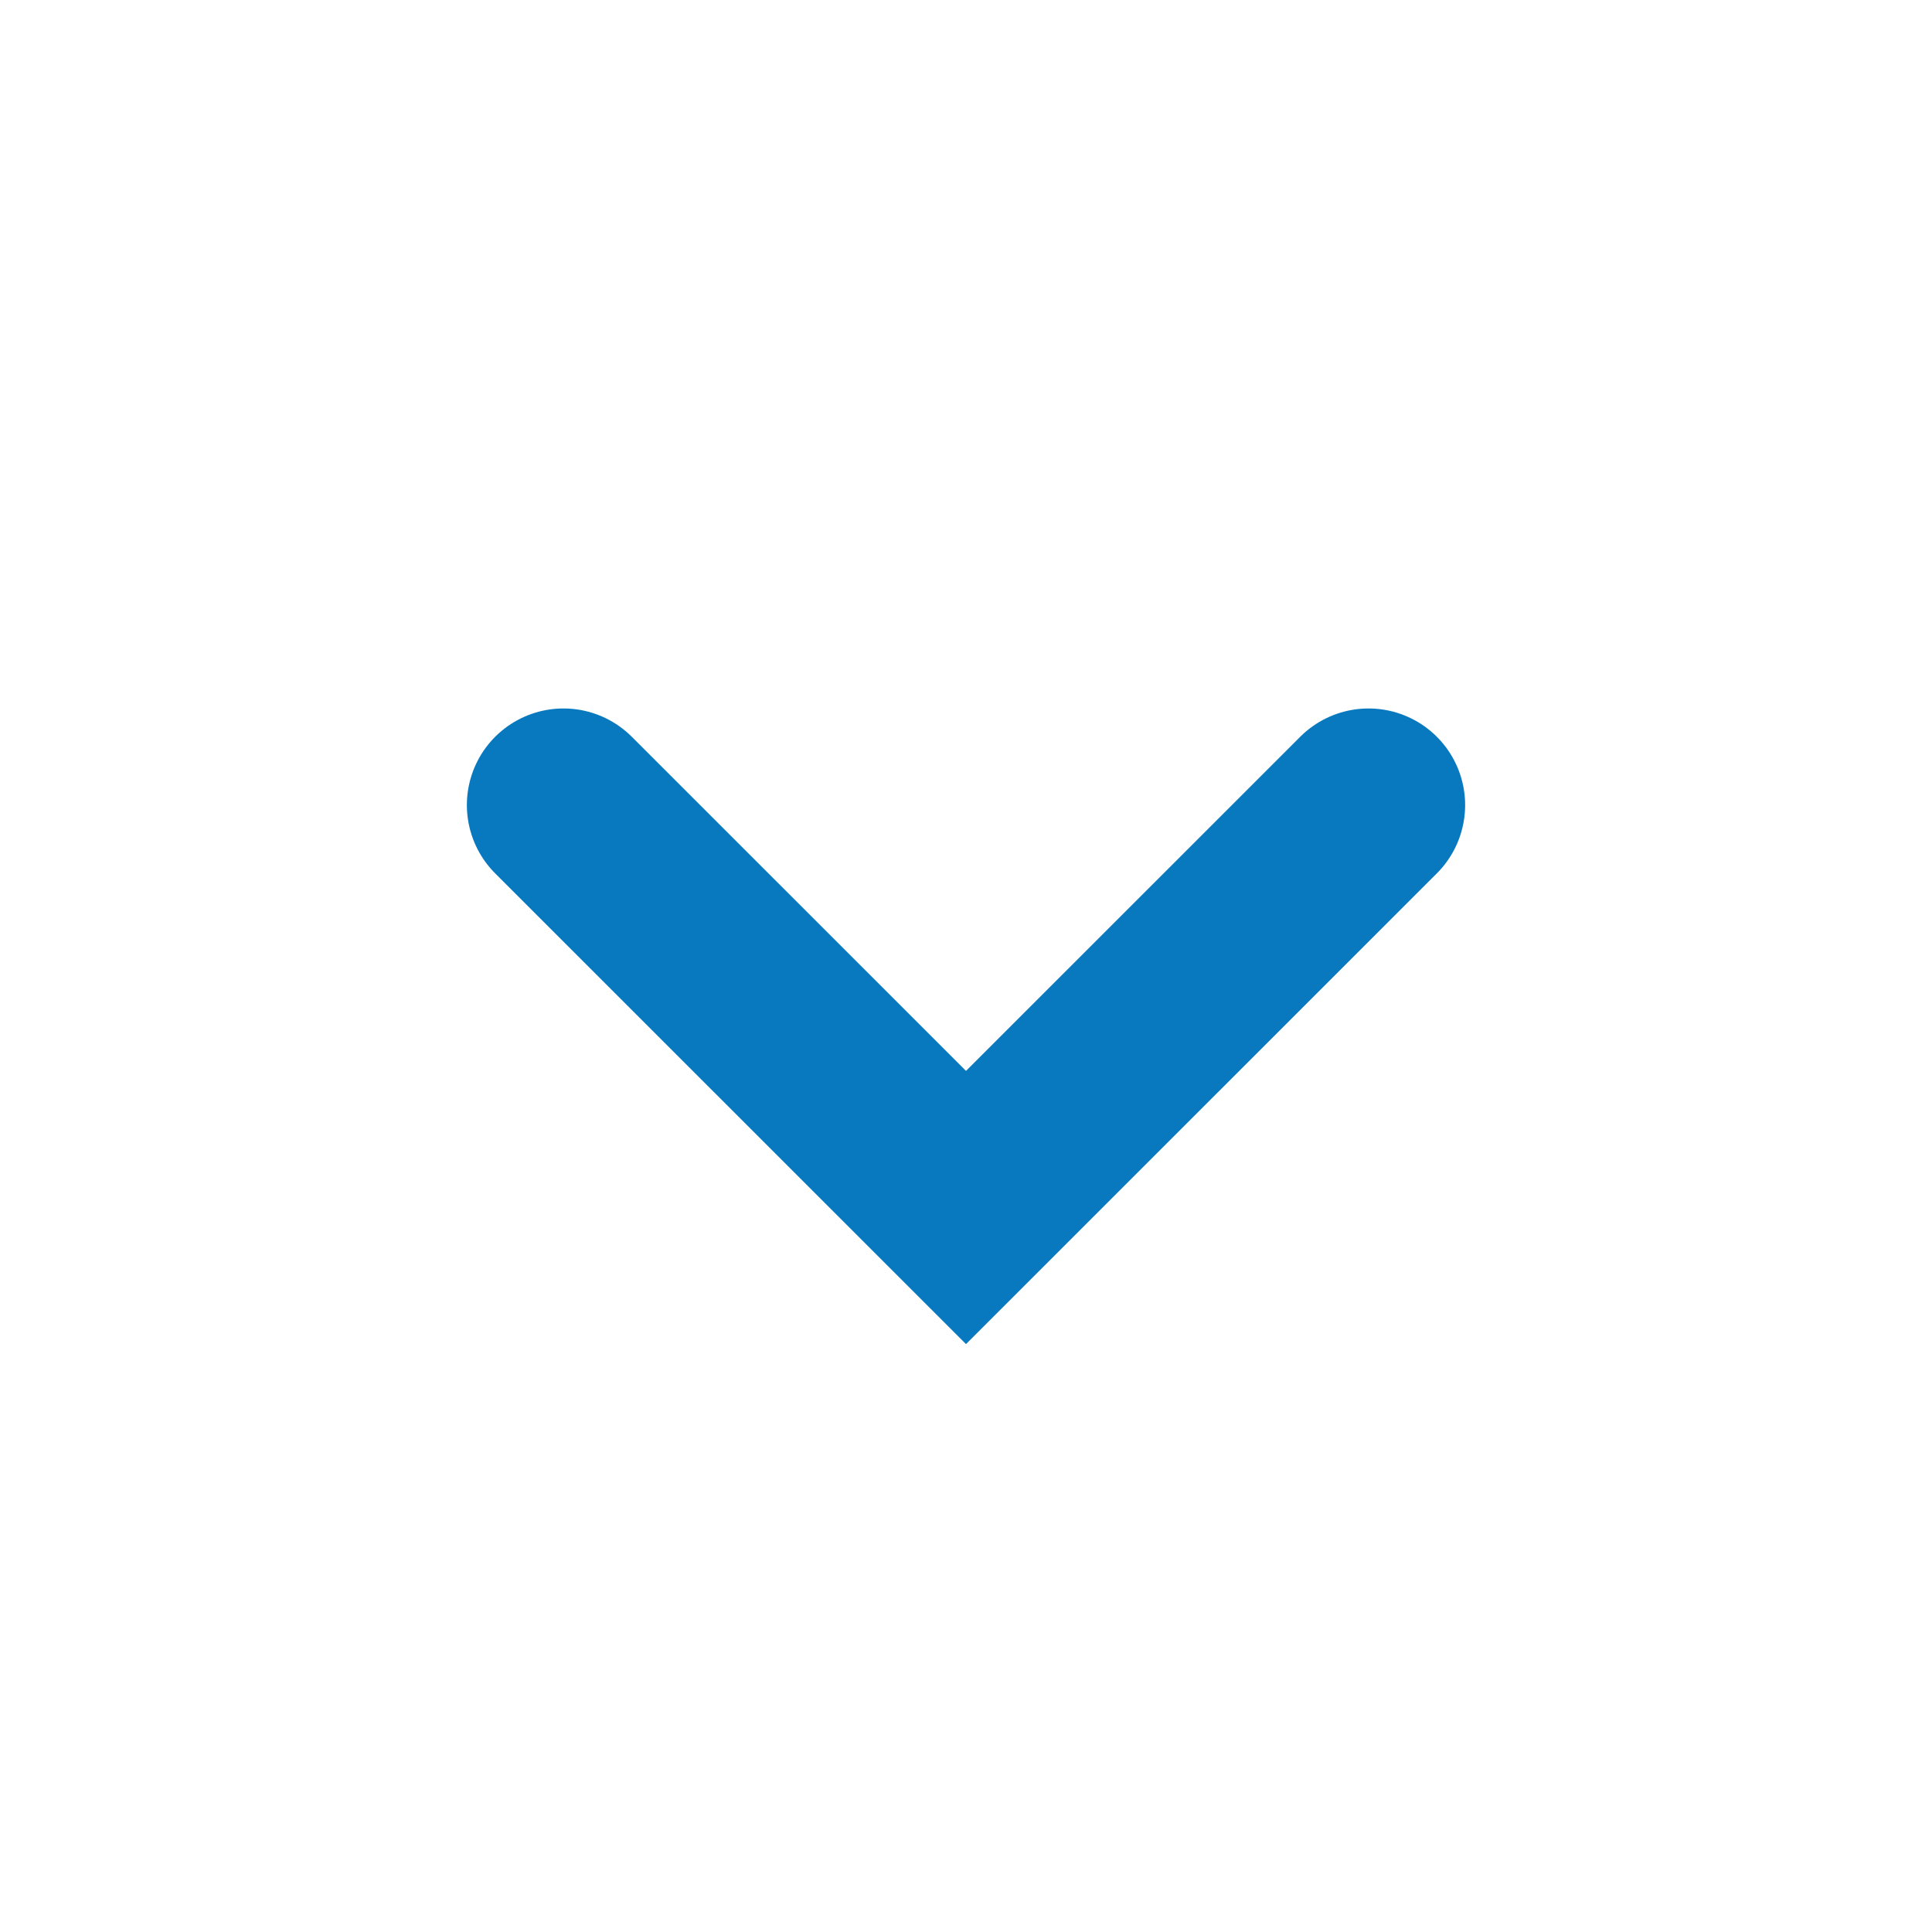
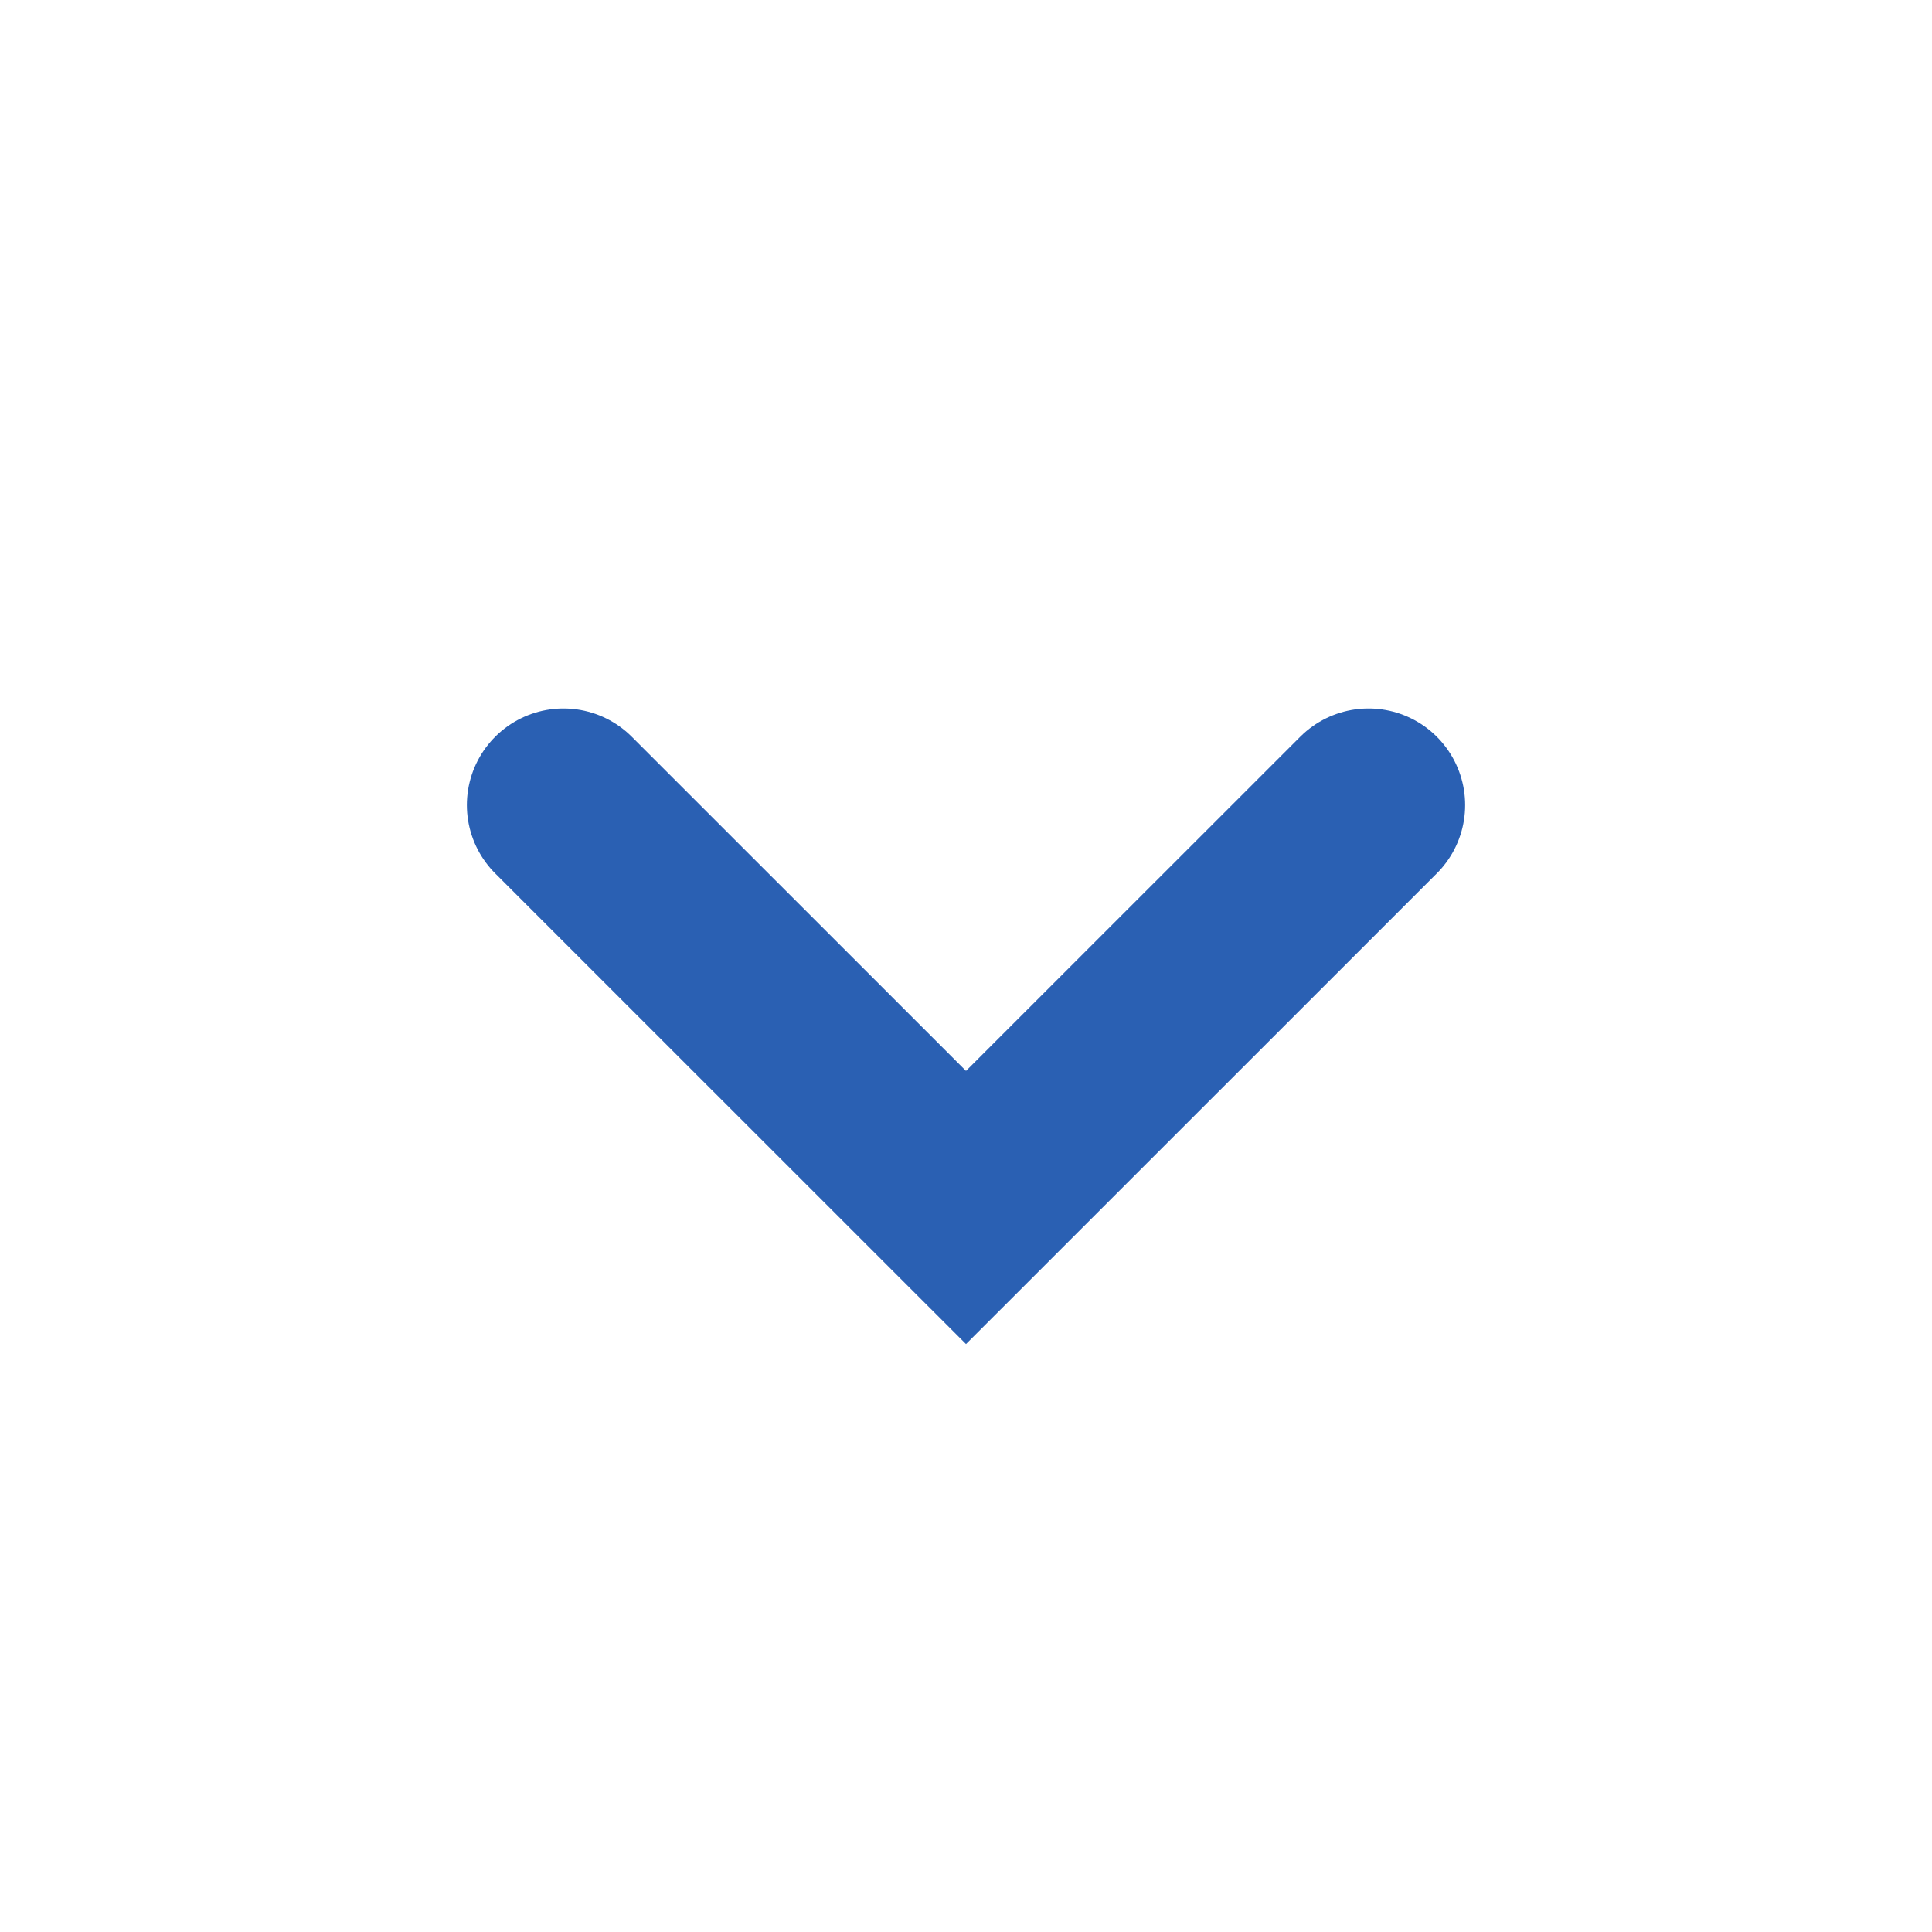
<svg xmlns="http://www.w3.org/2000/svg" width="20" height="20" viewBox="0 0 20 20" fill="none">
-   <path d="M5.833 8.334L10 12.5L14.167 8.334" stroke="#0879BE" stroke-width="2" stroke-linecap="round" />
+   <path d="M5.833 8.334L10 12.5L14.167 8.334" stroke="#2A60B3" stroke-width="2" stroke-linecap="round" />
</svg>
